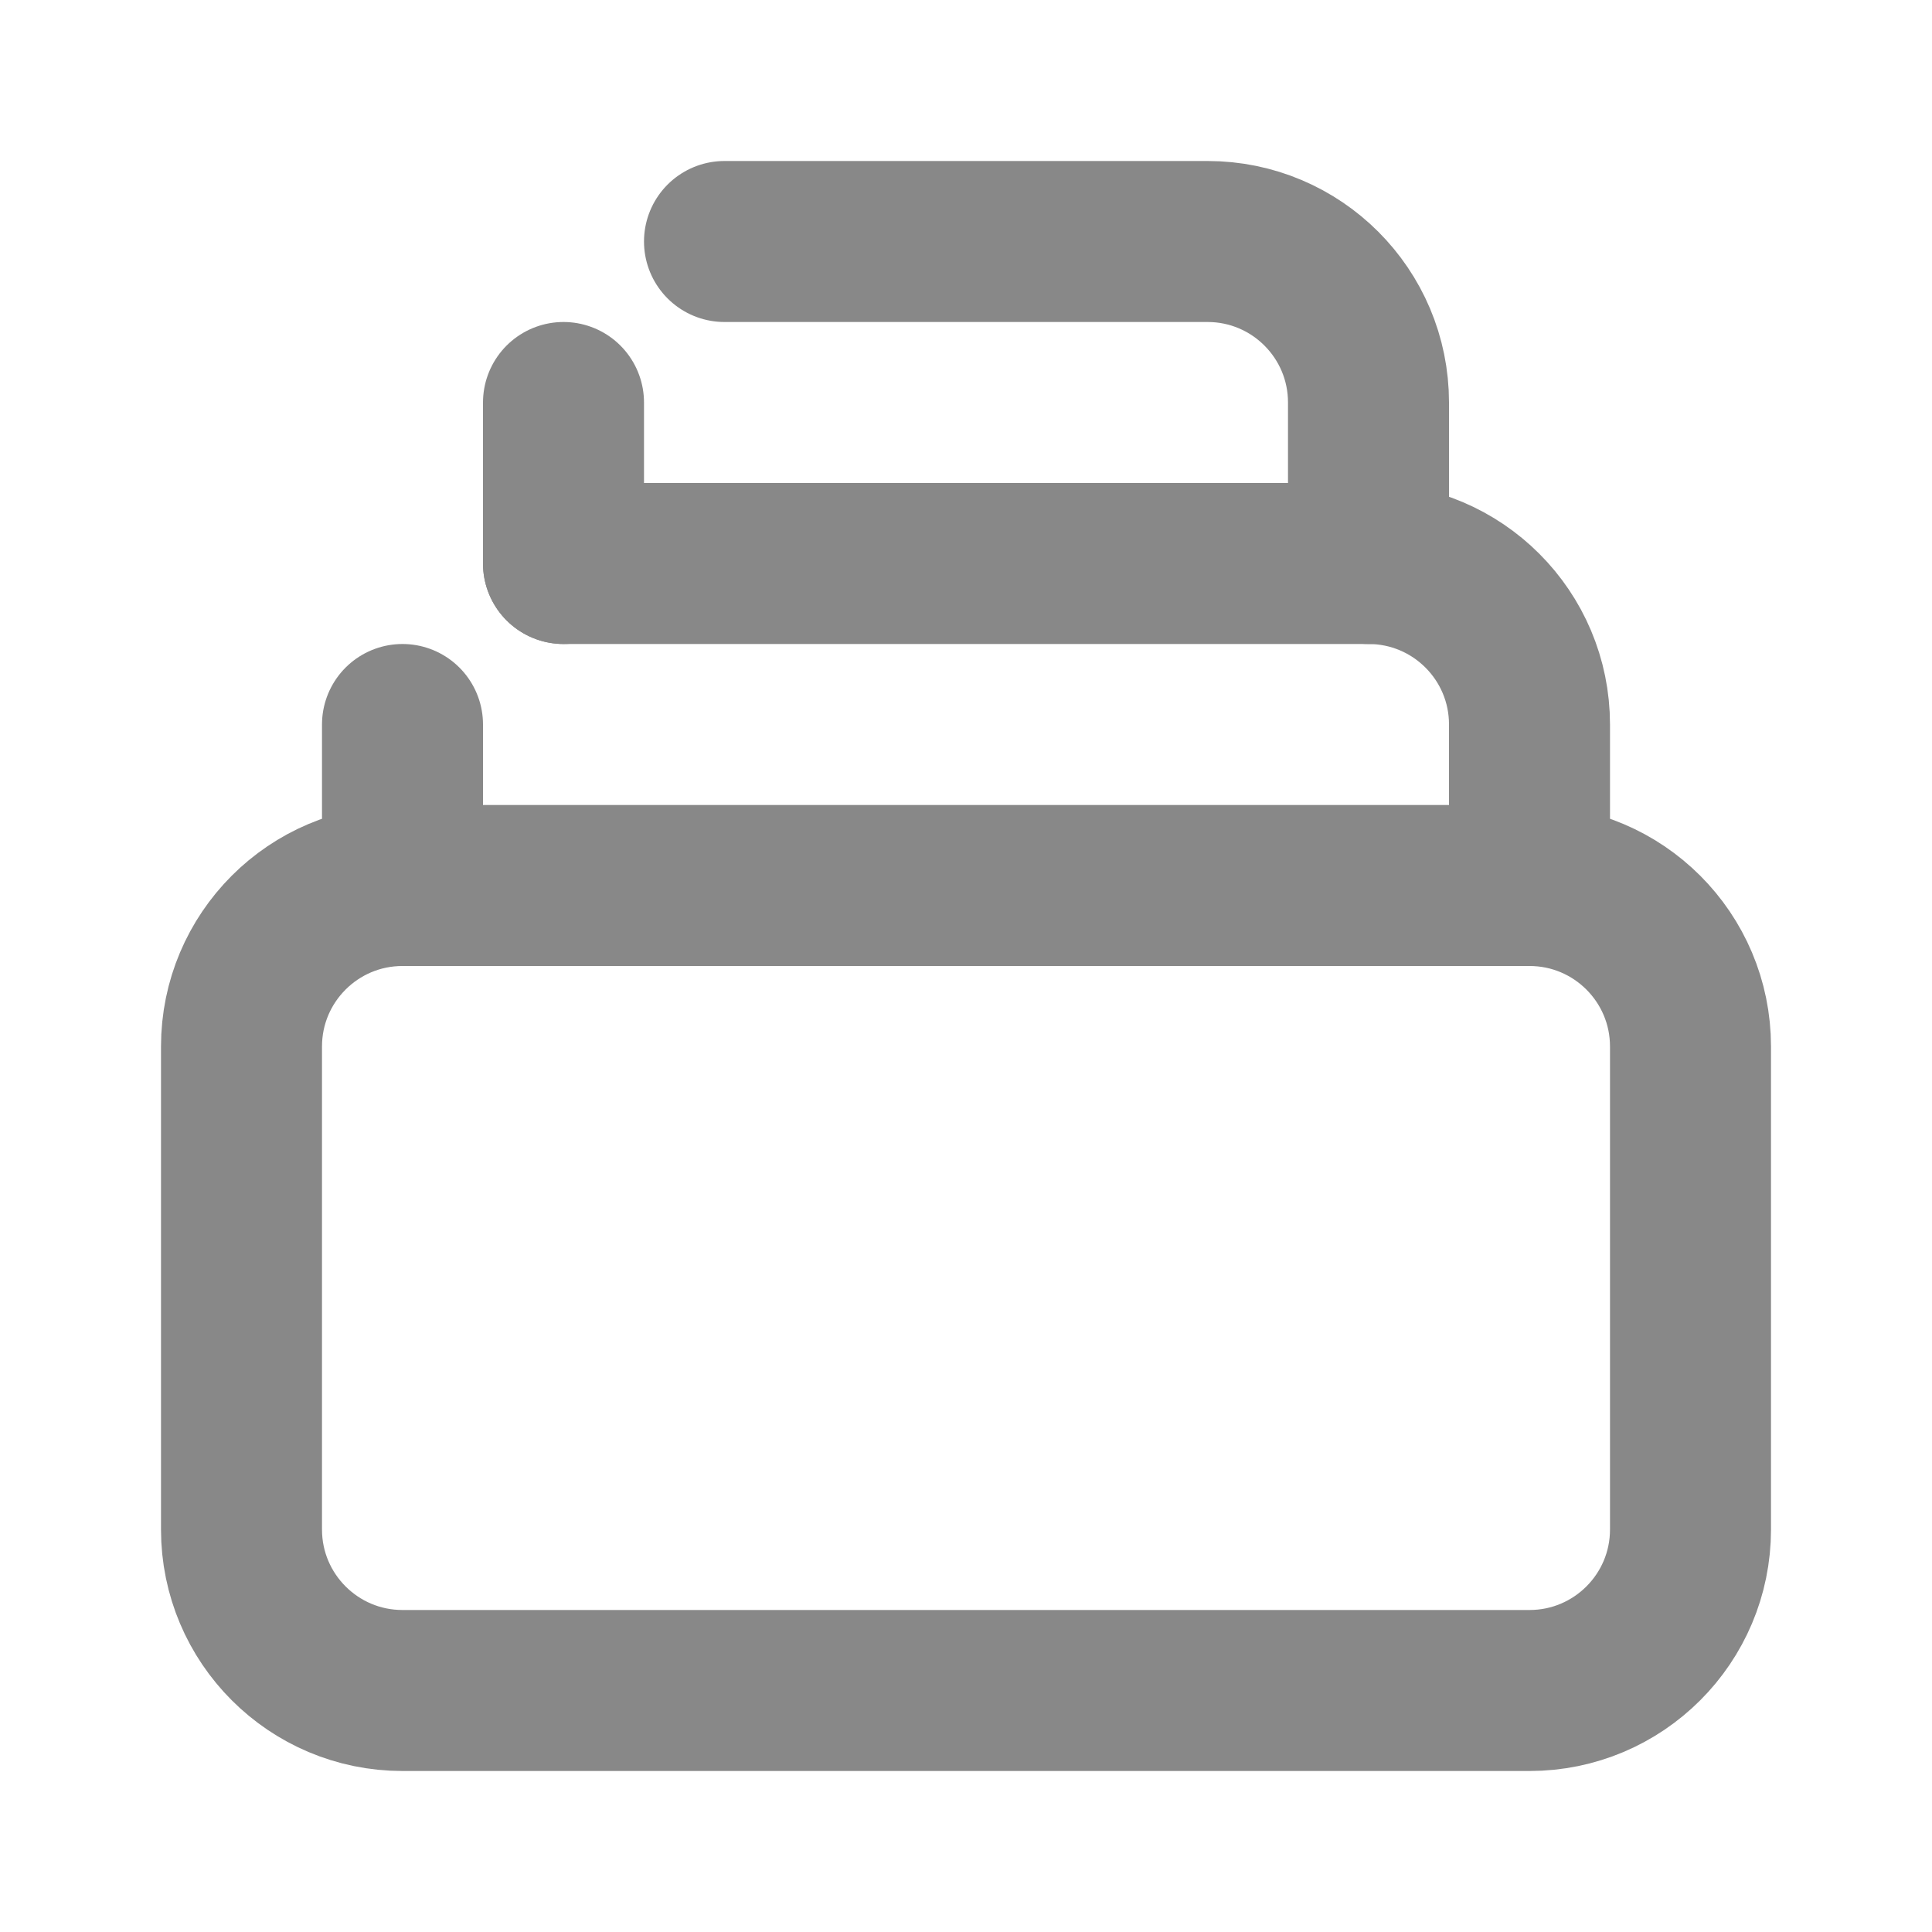
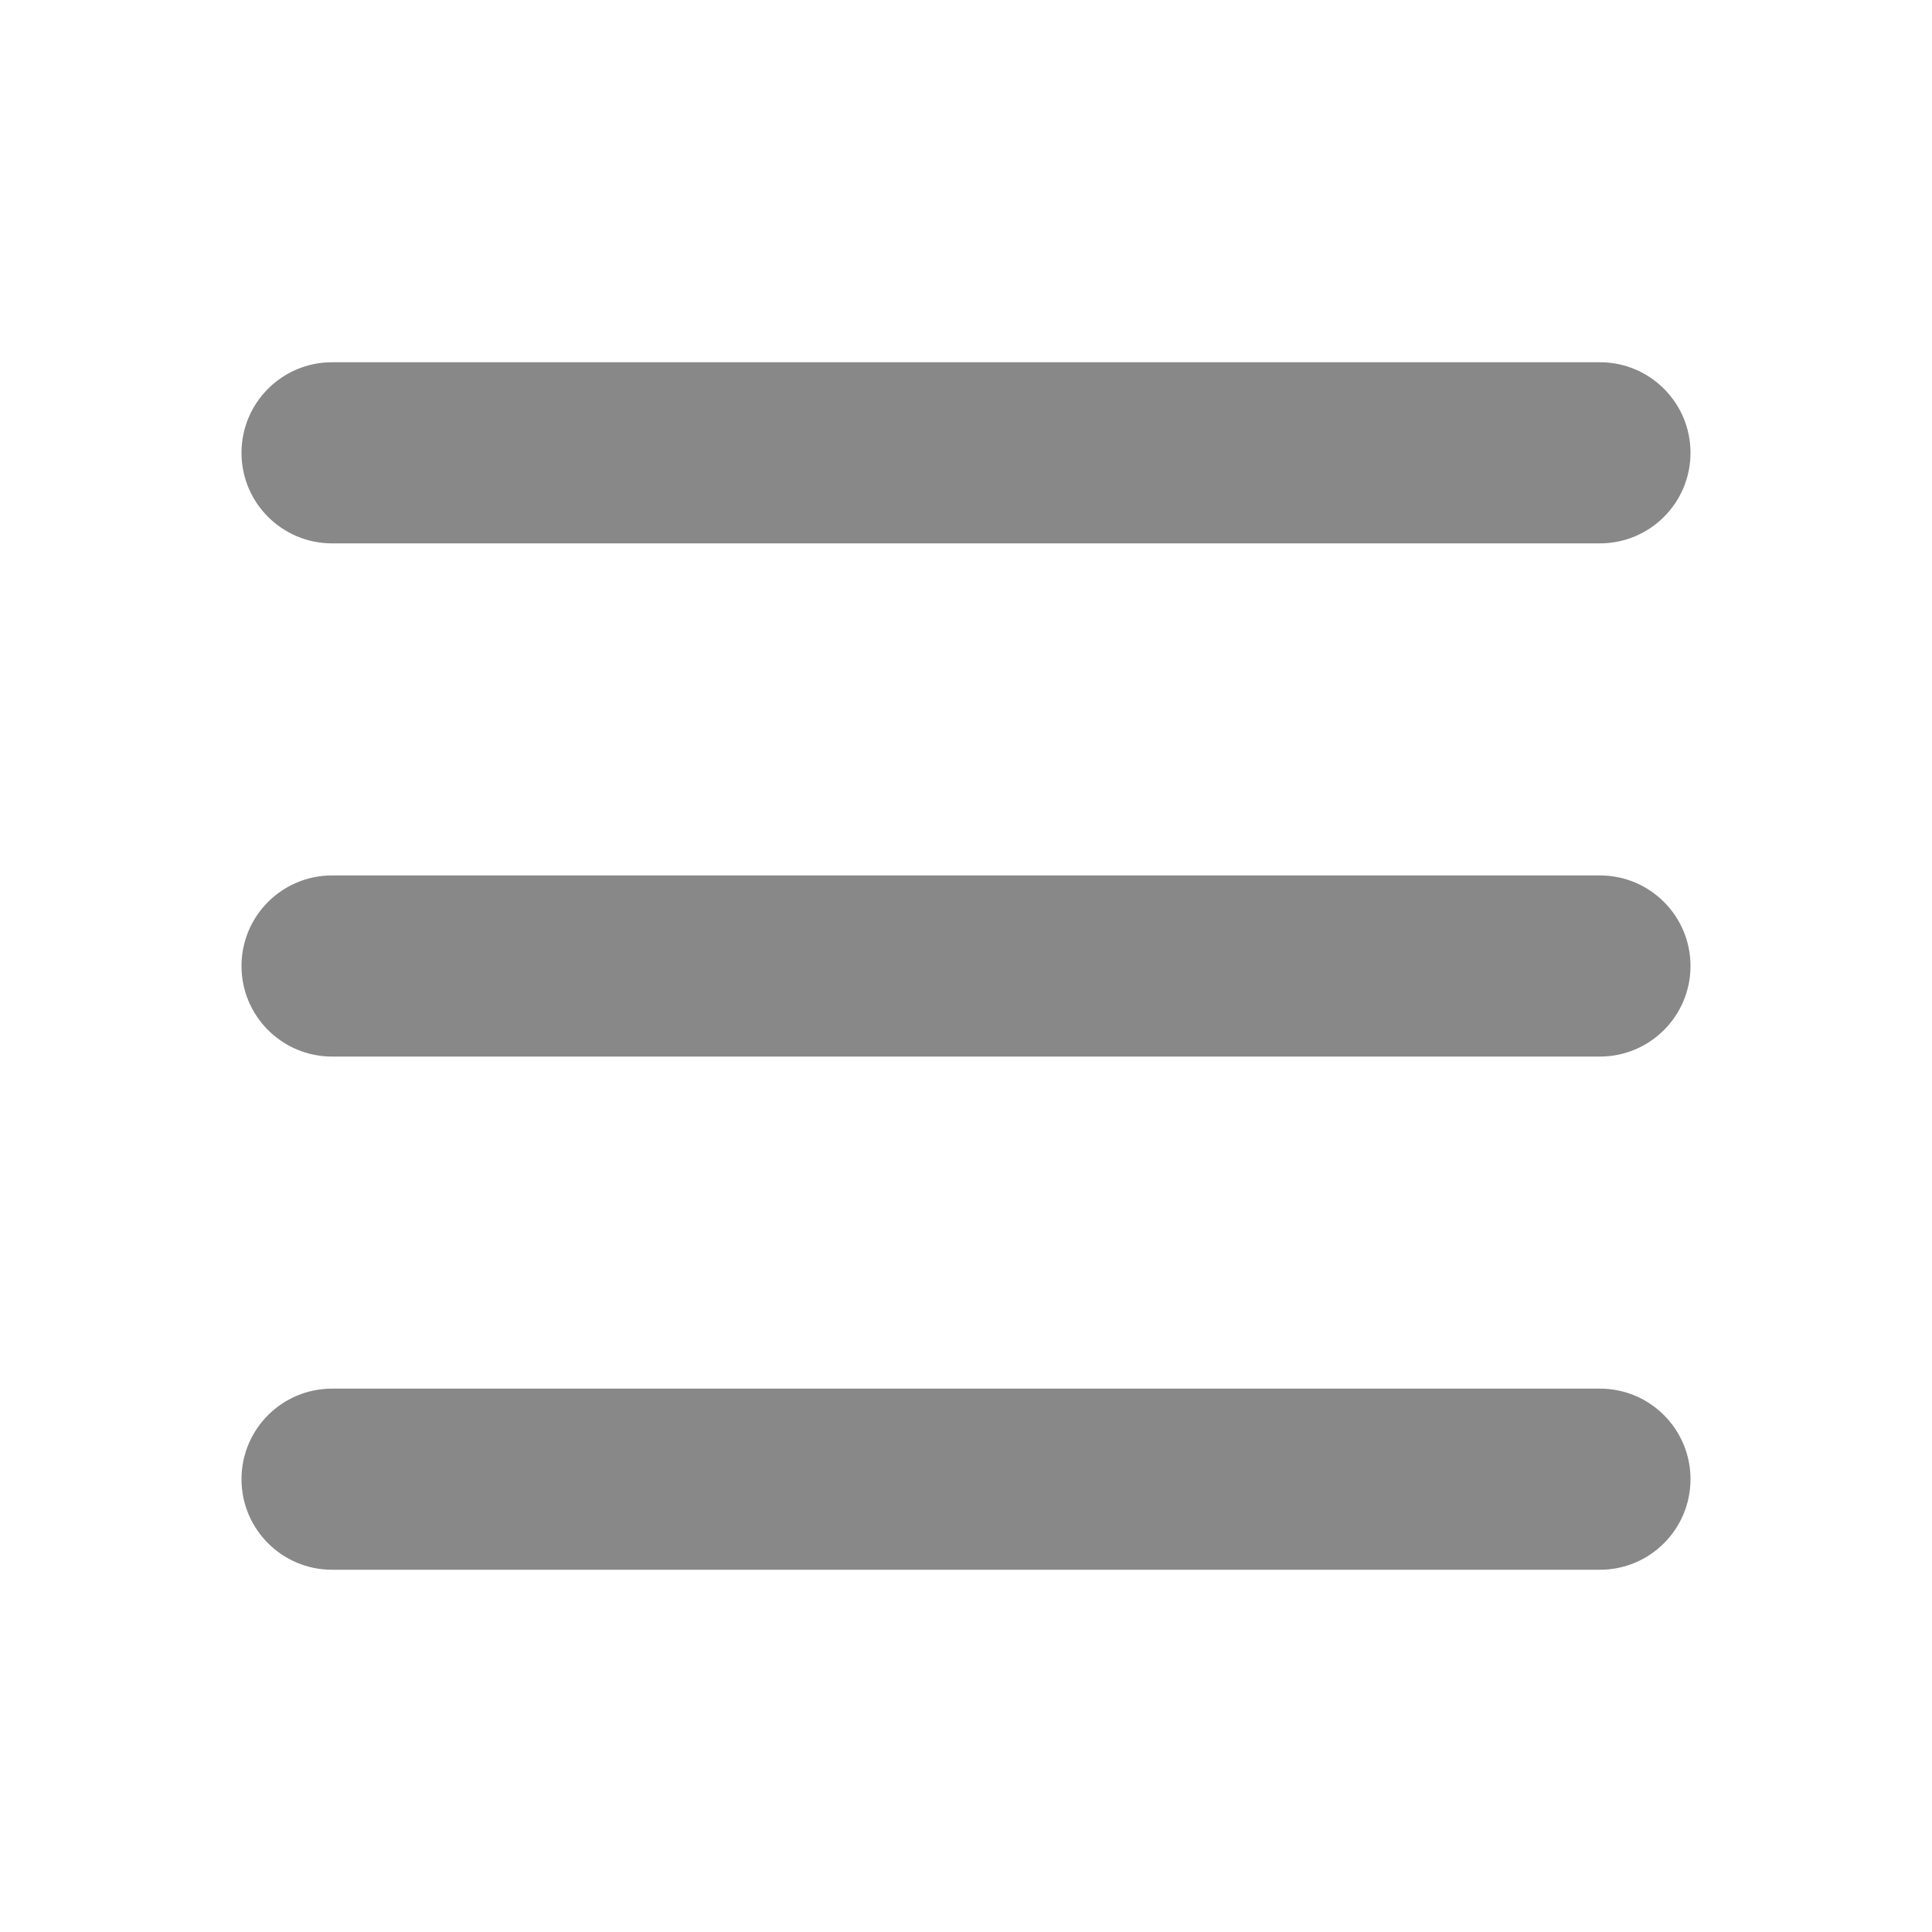
- <svg xmlns="http://www.w3.org/2000/svg" width="24" height="24" viewBox="0 0 24 24" fill="none">
-   <rect x="3" y="11" width="18" height="10" rx="2" stroke="#888888" stroke-width="2" stroke-linecap="round" stroke-linejoin="round" />
-   <path d="M7 7H17C18.105 7 19 7.895 19 9V11" stroke="#888888" stroke-width="2" stroke-linecap="round" stroke-linejoin="round" />
-   <path d="M5 9V11" stroke="#888888" stroke-width="2" stroke-linecap="round" stroke-linejoin="round" />
-   <path d="M9 3H15C16.105 3 17 3.895 17 5V7" stroke="#888888" stroke-width="2" stroke-linecap="round" stroke-linejoin="round" />
-   <path d="M7 5V7" stroke="#888888" stroke-width="2" stroke-linecap="round" stroke-linejoin="round" />
+ <svg xmlns="http://www.w3.org/2000/svg" width="16" height="16" viewBox="0 0 16 16" fill="none">
+   <rect x="2" y="3" width="12" height="1.5" rx="0.75" fill="#888888" />
+   <rect x="2" y="7.25" width="12" height="1.5" rx="0.75" fill="#888888" />
+   <rect x="2" y="11.5" width="12" height="1.5" rx="0.75" fill="#888888" />
</svg>
